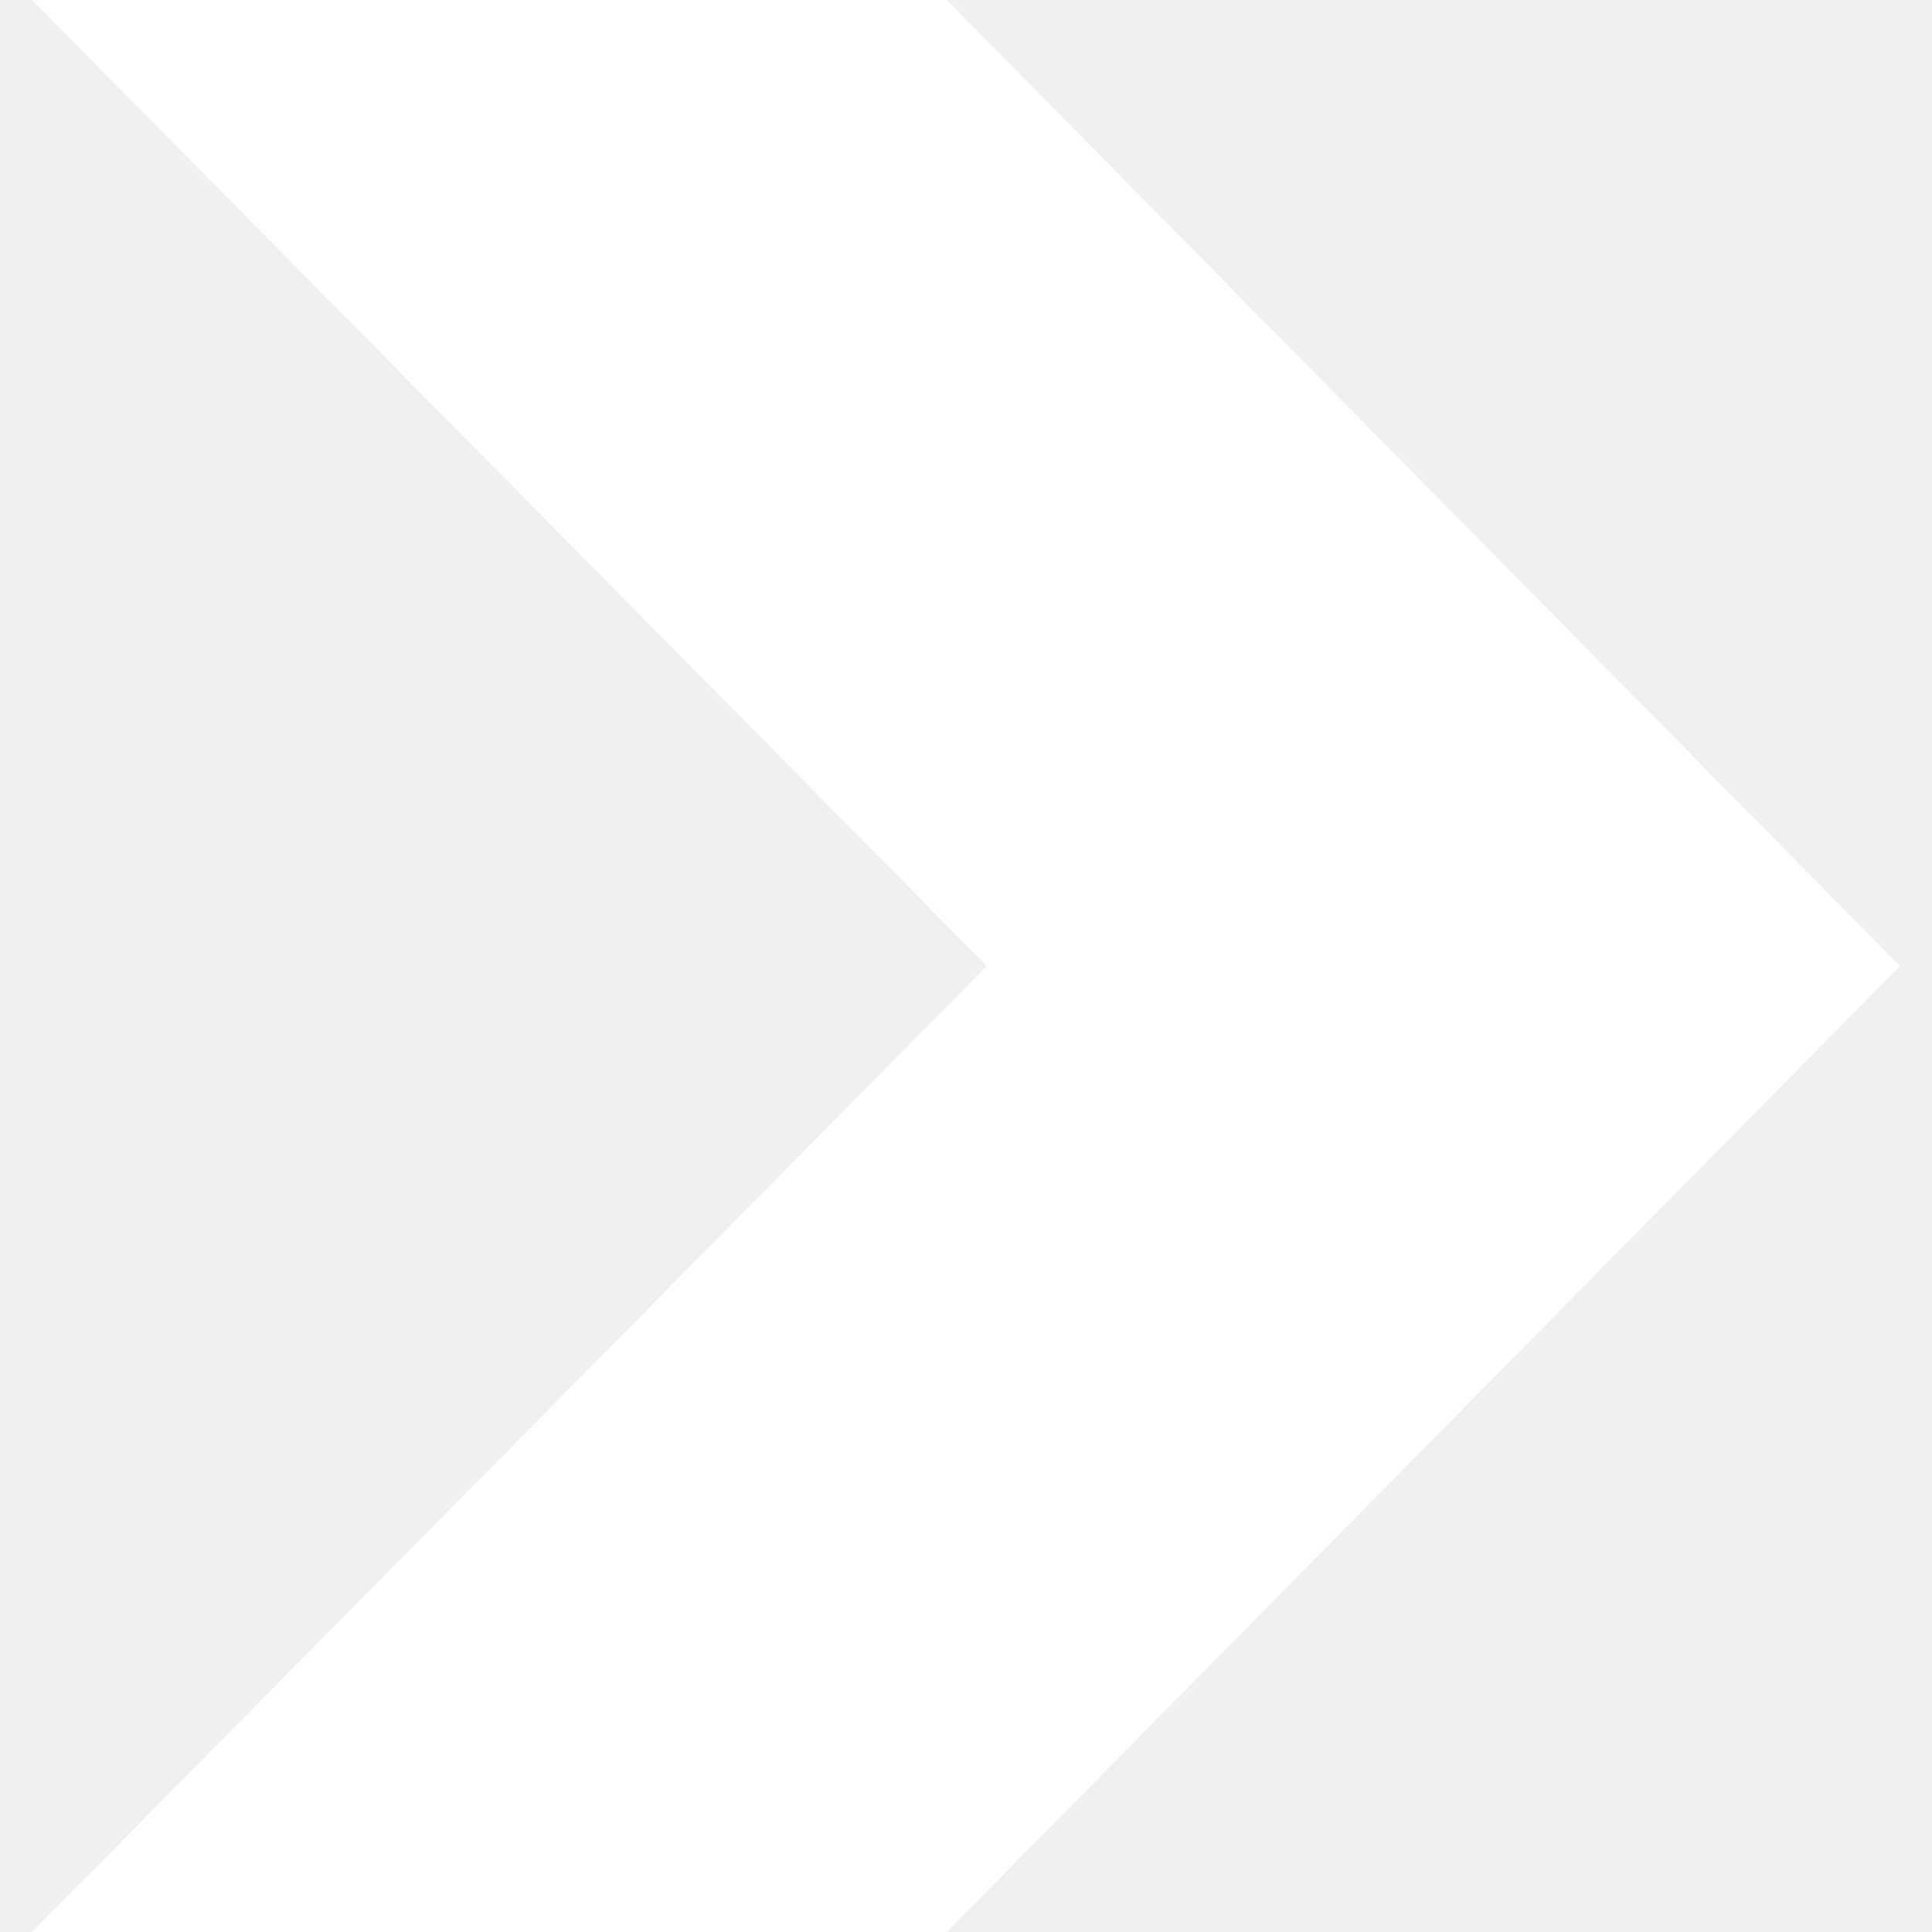
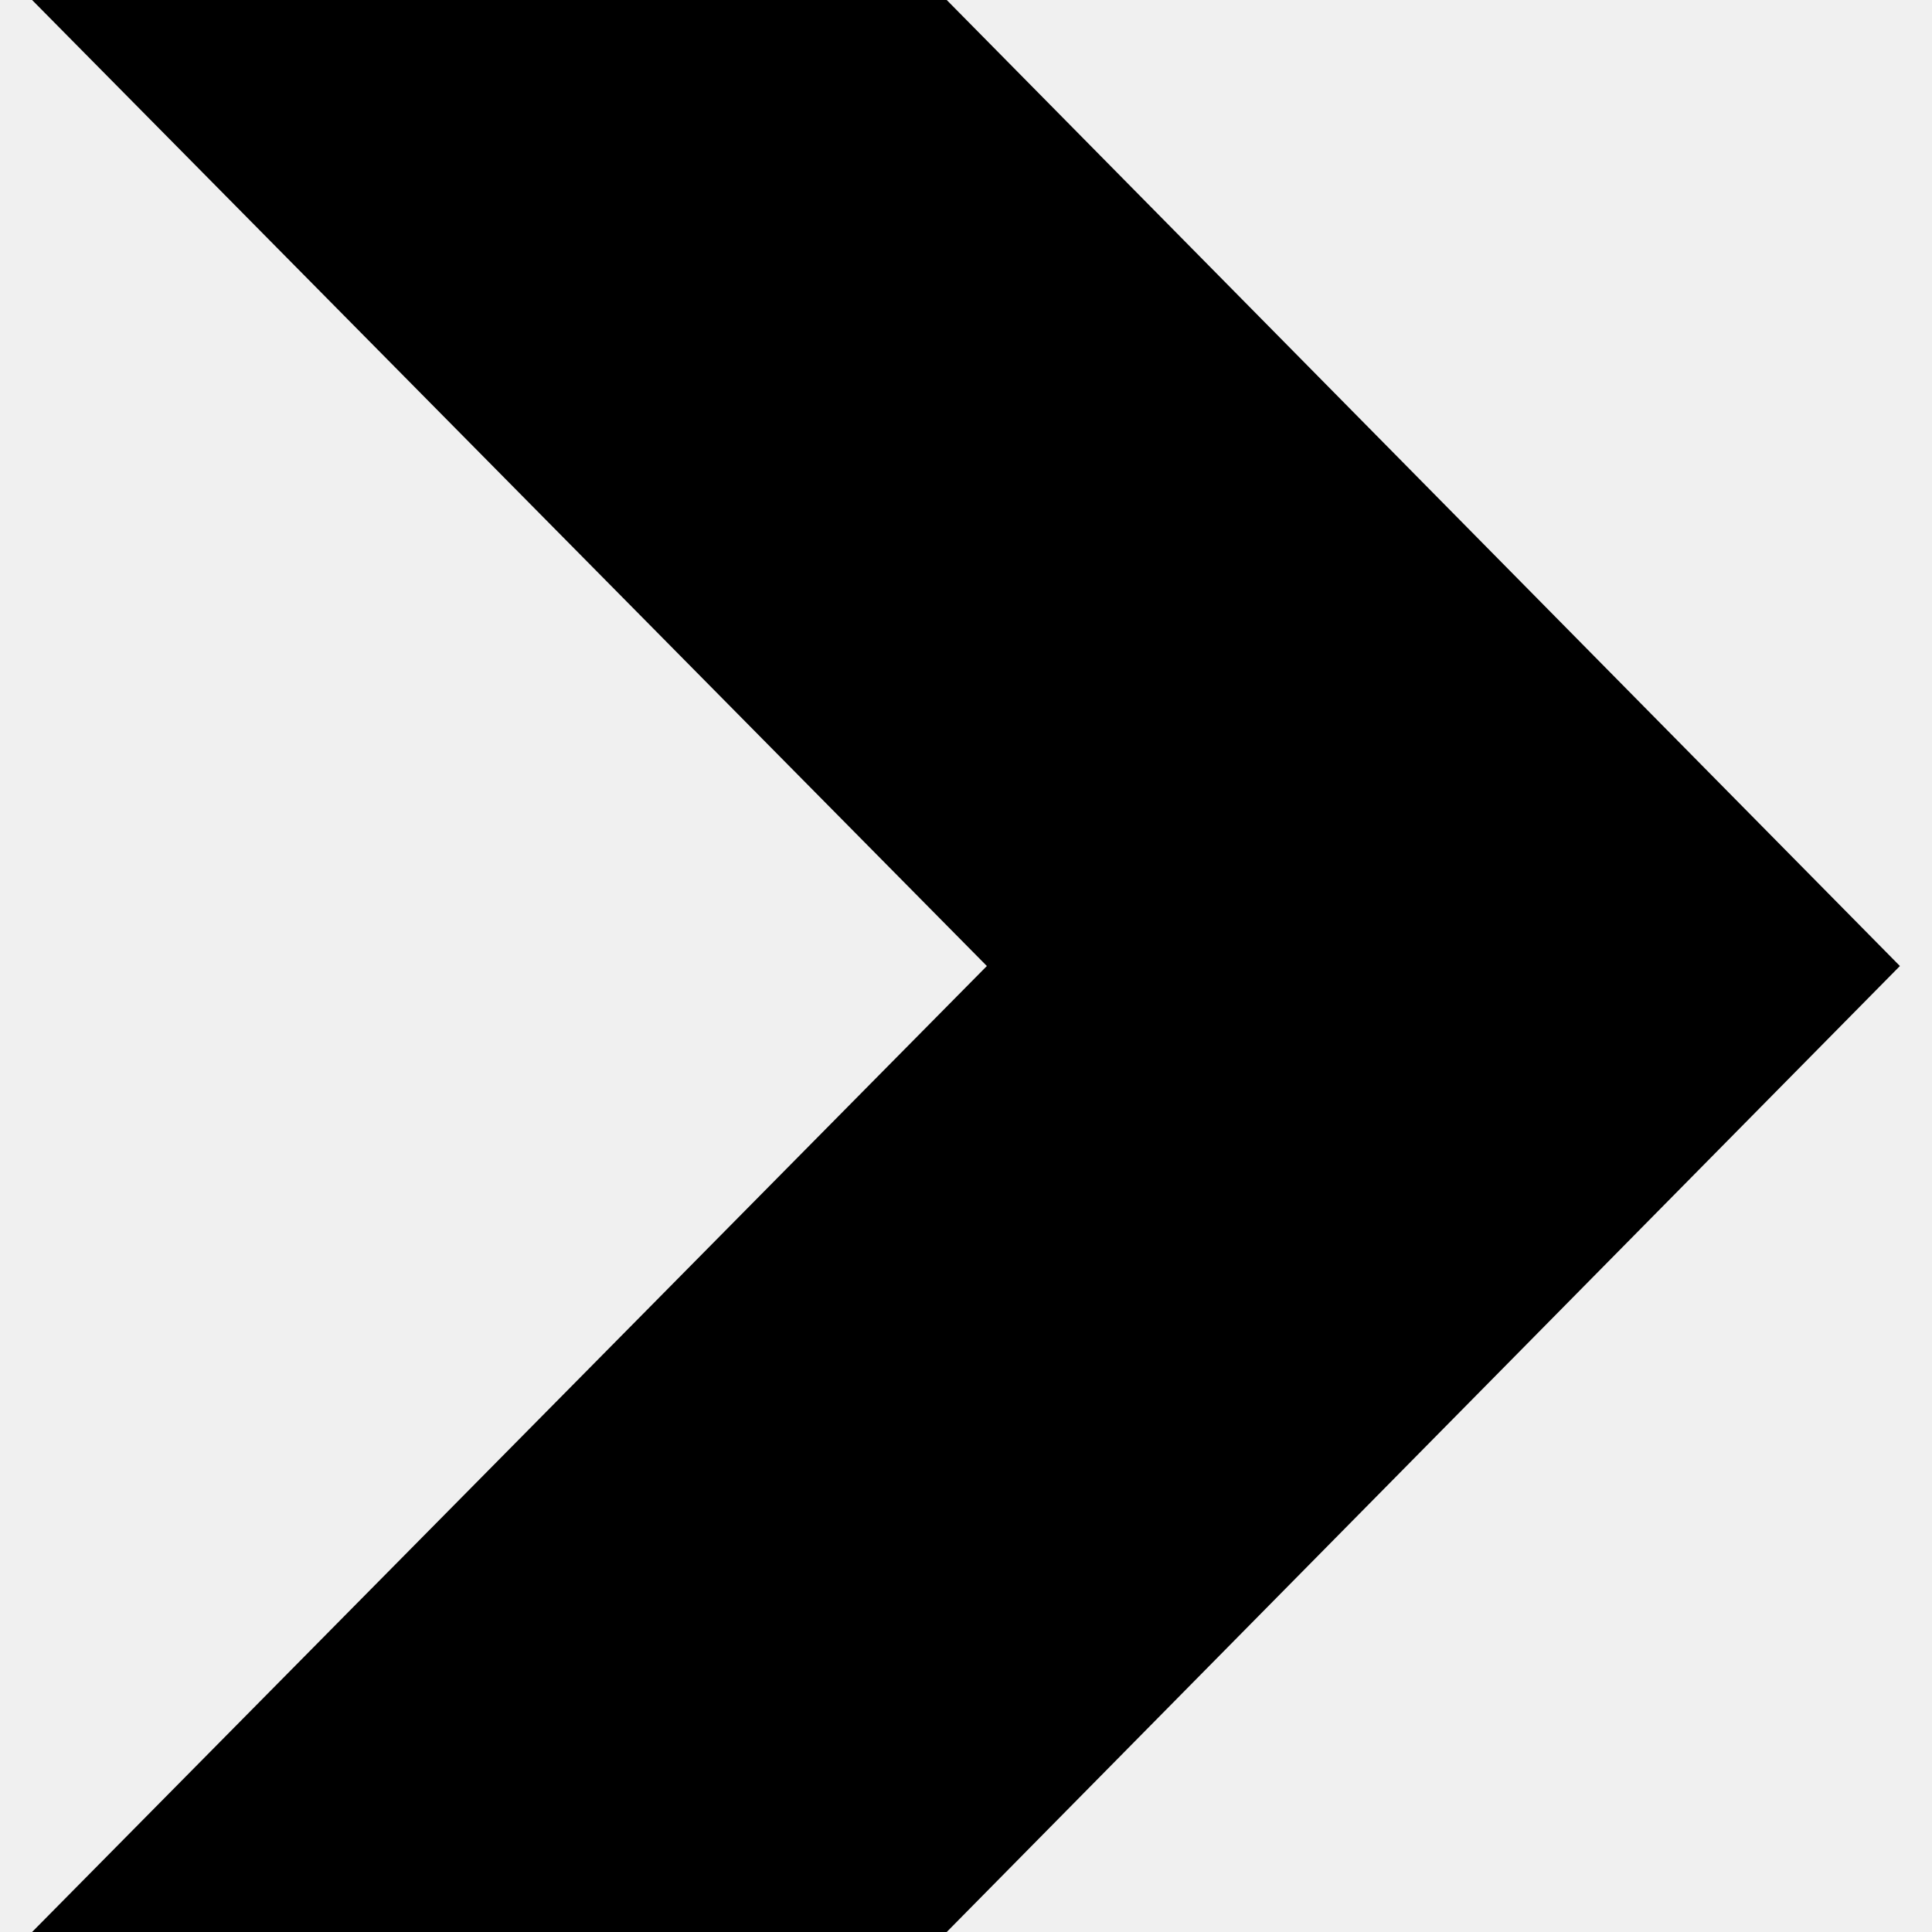
<svg xmlns="http://www.w3.org/2000/svg" x="20" y="20" width="20px" height="20px" viewBox="0 0 490 490">
-   <polygon points="240.112,0 481.861,245.004 240.112,490 8.139,490 250.29,245.004 8.139,0" fill="#fff" />
+   <polygon points="240.112,0 481.861,245.004 240.112,490 8.139,490 250.29,245.004 8.139,0" />
</svg>
